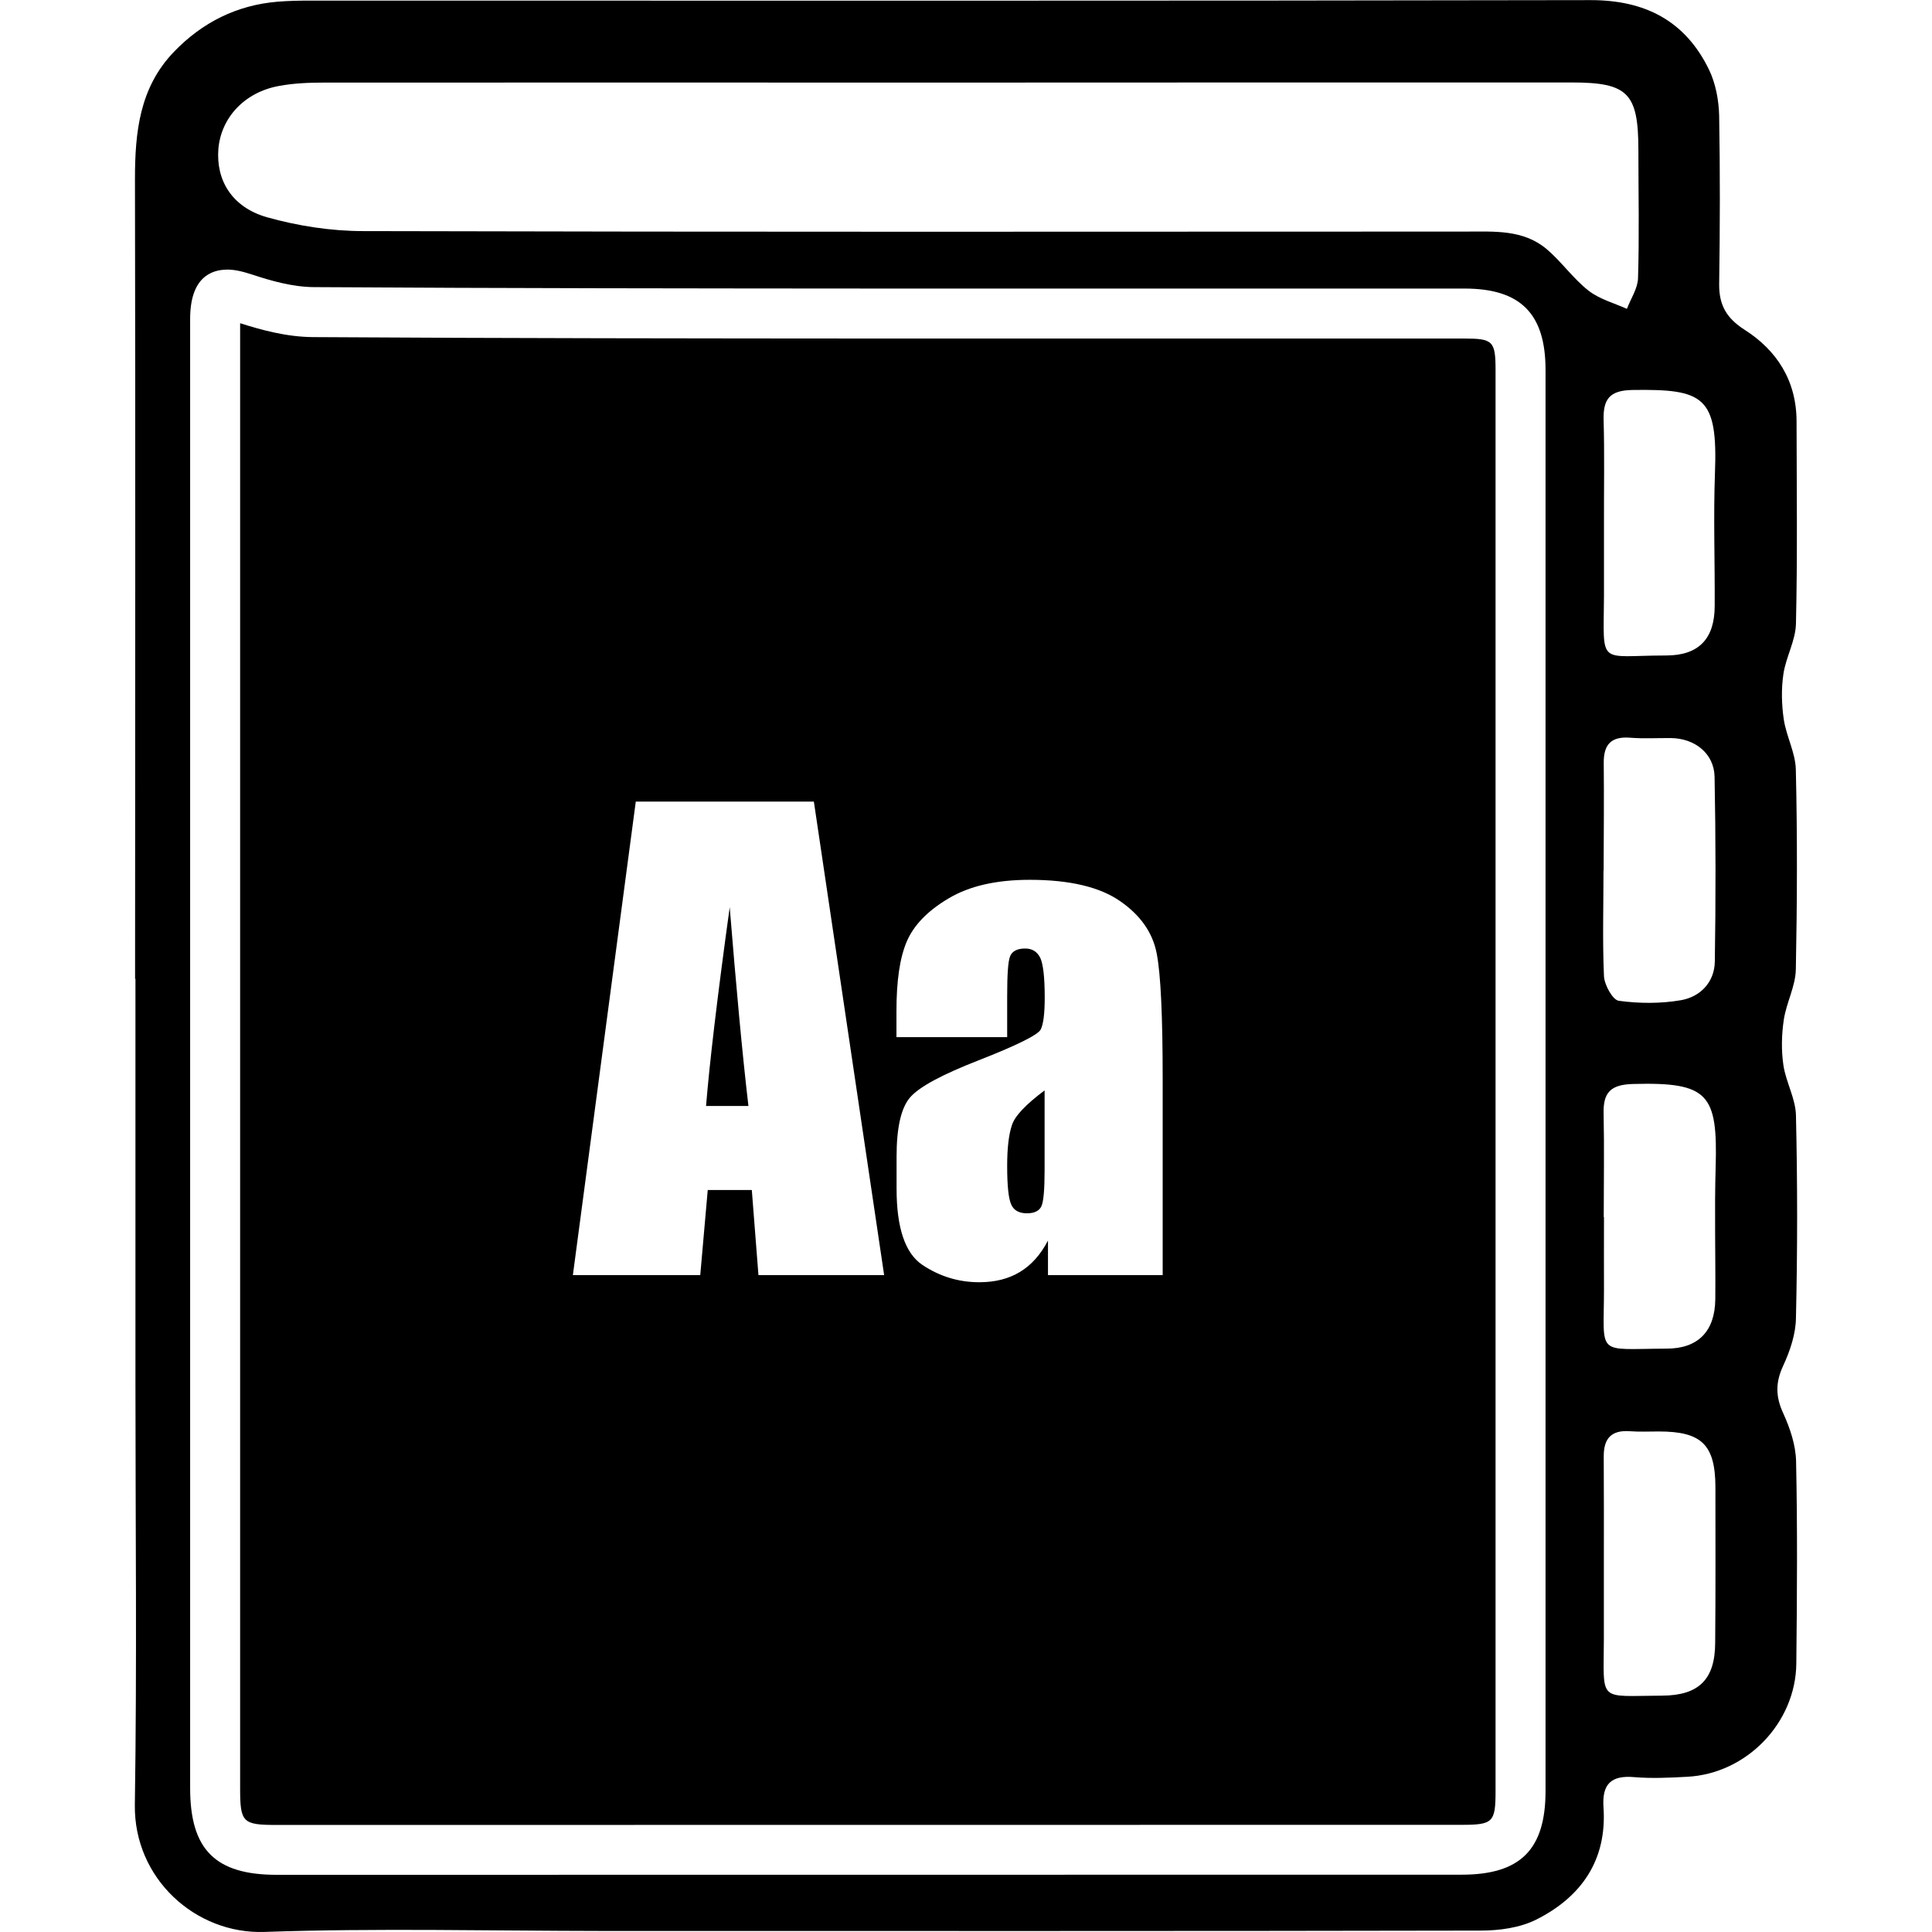
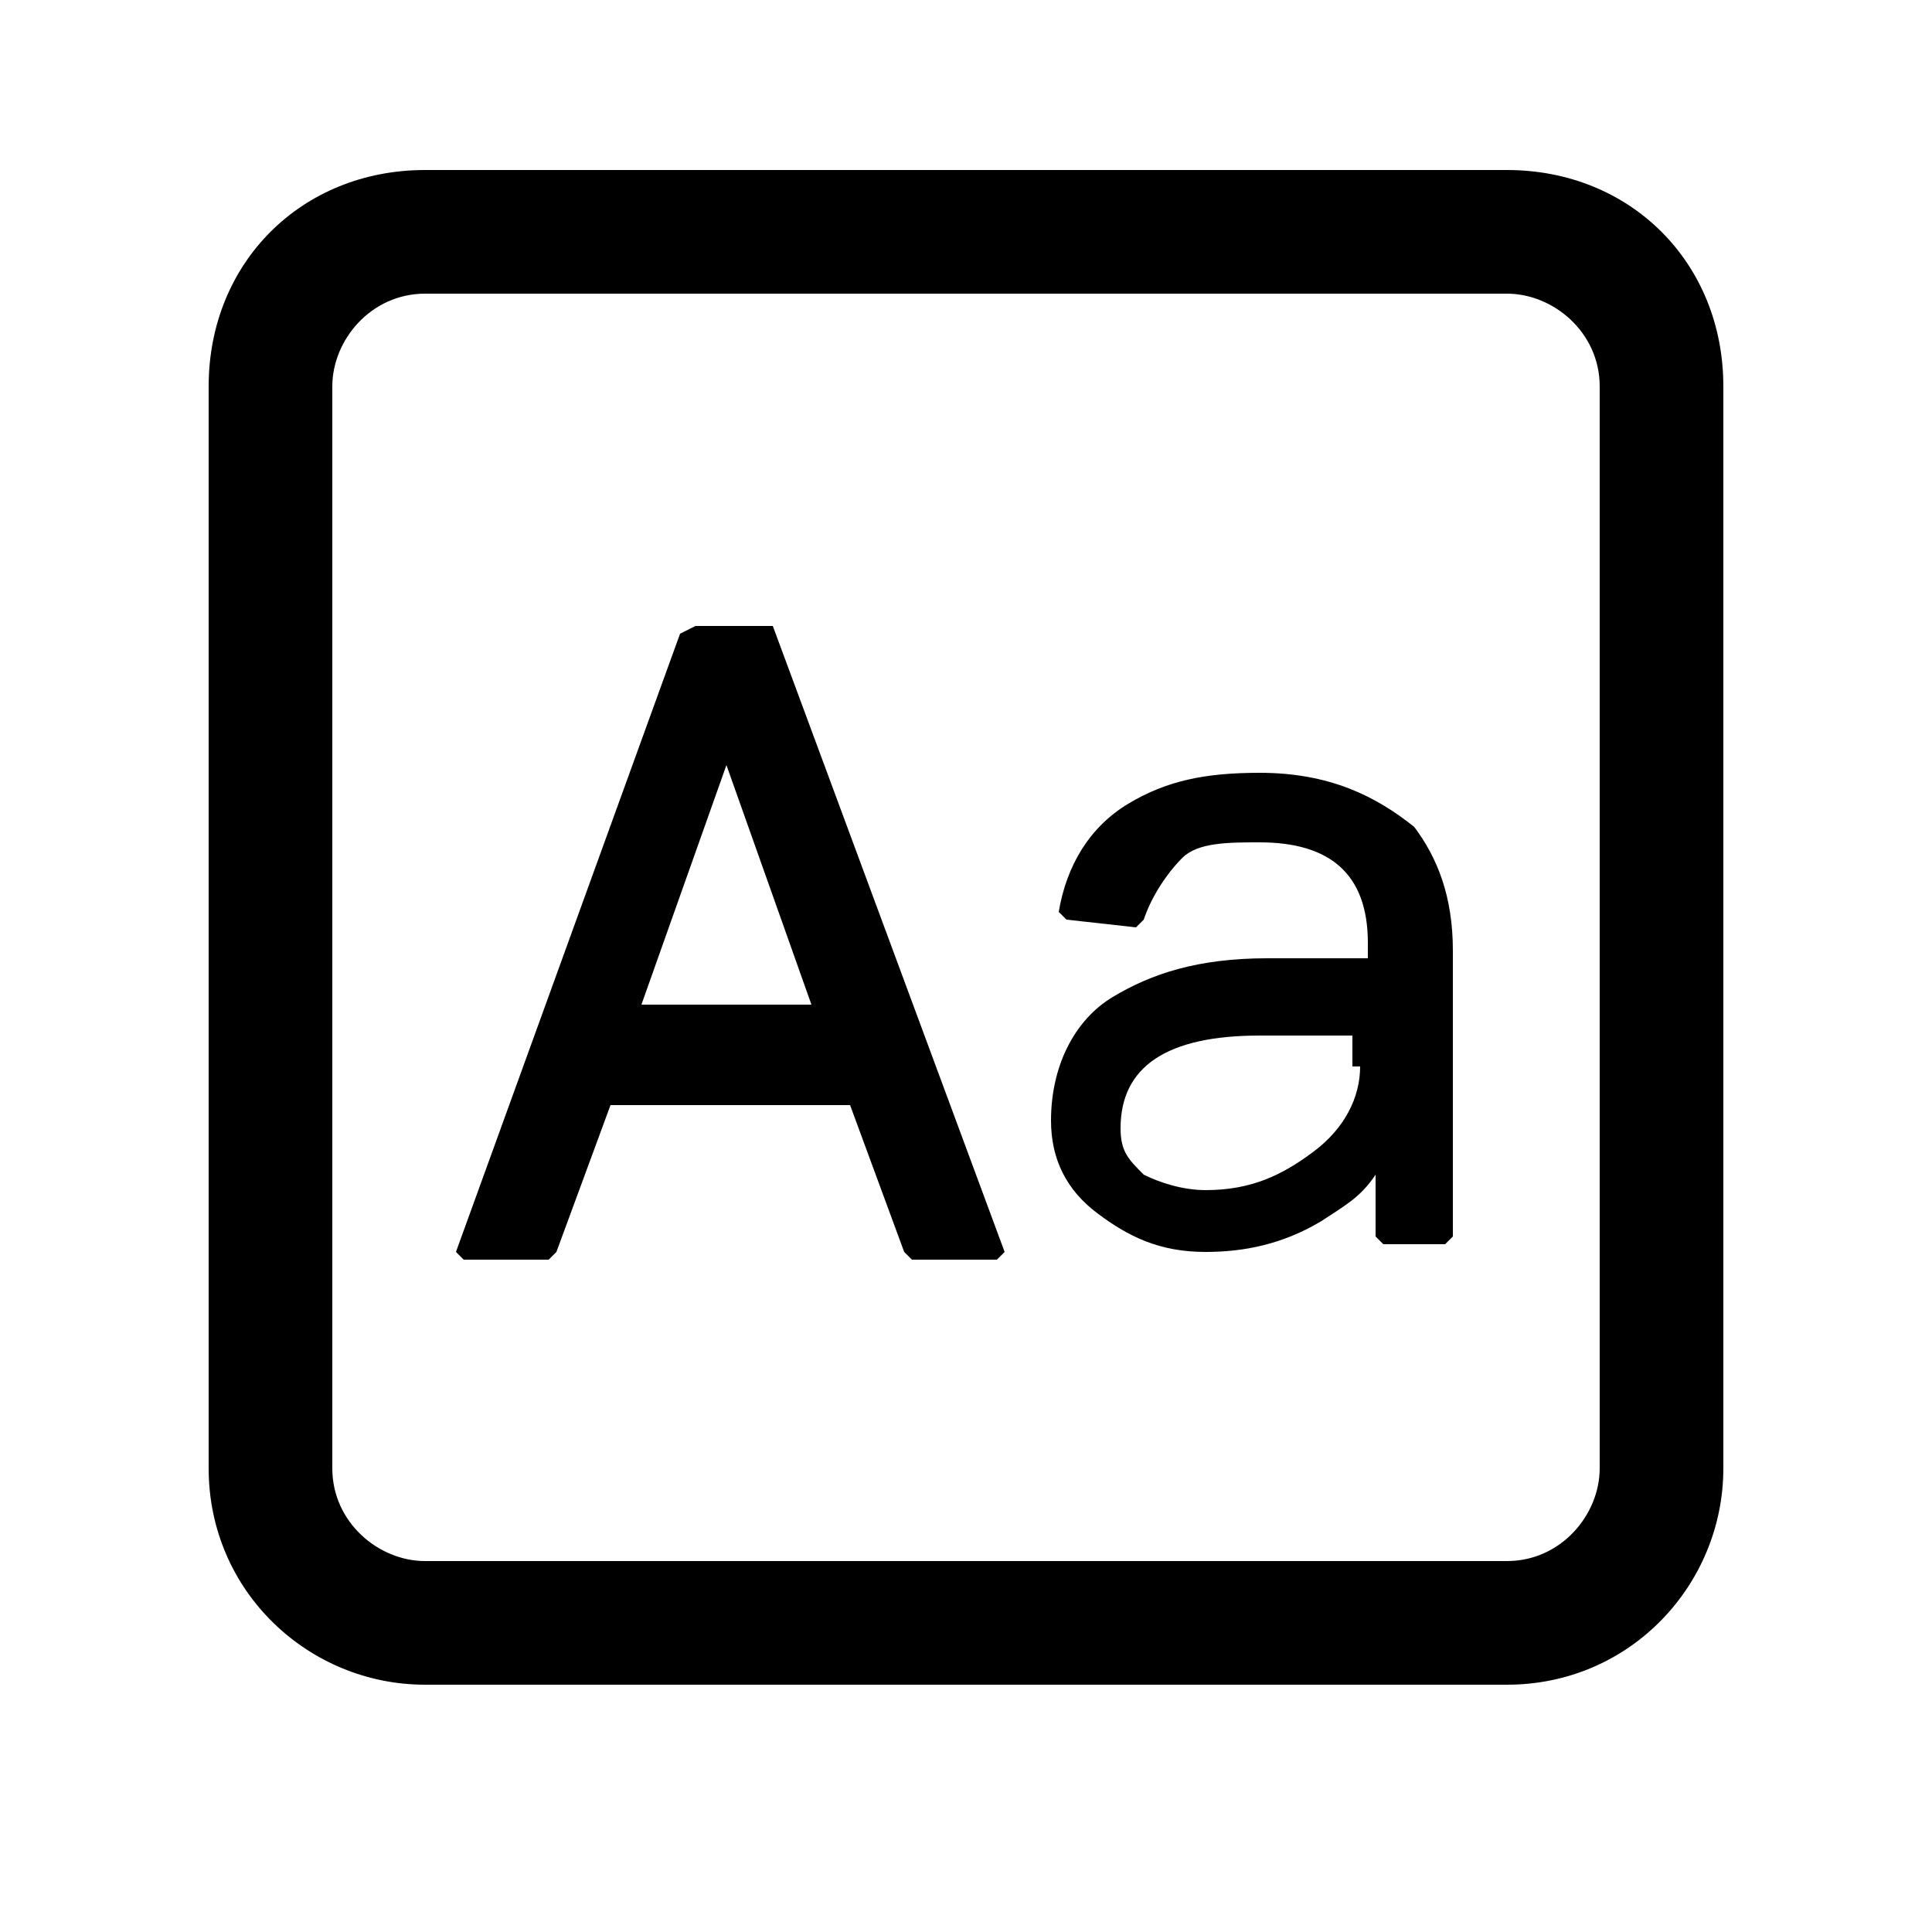
<svg xmlns="http://www.w3.org/2000/svg" class="icon" width="200px" height="200.00px" viewBox="0 0 1024 1024" version="1.1">
-   <path d="M951.955 774.45c-0.192-8.576-3.2-17.471-6.783-25.342-4.16-8.96-4.16-16.446 0-25.342 3.648-7.87 6.655-16.894 6.72-25.341 0.831-35.836 0.831-71.545 0-107.253-0.193-8.96-5.312-17.598-6.656-26.621-1.152-7.872-0.96-16.127 0.192-23.934 1.344-9.087 6.207-17.79 6.4-26.75 0.703-35.324 0.831-70.648 0-105.908-0.193-9.024-5.056-17.663-6.4-26.75-1.152-7.807-1.344-16.126-0.192-23.933 1.344-9.087 6.463-17.727 6.655-26.686 0.832-35.772 0.384-71.48 0.32-107.189 0-21.502-10.367-37.756-27.773-48.763-9.471-6.143-13.31-13.054-13.247-23.933 0.448-29.821 0.512-59.642 0-89.335-0.192-8.255-1.855-17.15-5.375-24.446C893.209 11.007 871.899 0 842.91 0.064 616.565 0.512 390.22 0.32 163.747 0.32c-5.439 0-11.07 0.128-16.574 0.576-21.63 1.792-39.932 10.943-54.97 26.557-18.238 18.942-20.67 42.556-20.67 67.513 0.32 141.234 0.064 282.532 0.064 423.83h0.192v214.441c0 74.489 0.832 148.913-0.32 223.402-0.512 39.1 32.253 68.6 68.729 67.32 59.514-2.047 119.156-0.575 178.734-0.511 155.248 0 310.624 0.128 465.808-0.192 9.92 0 20.798-1.472 29.501-5.823 23.934-12.031 37.564-31.55 35.645-59.514-0.832-12.223 3.903-17.087 16.318-15.999 9.215 0.768 18.622 0.32 28.03-0.192 31.42-1.6 57.53-28.477 57.85-60.026 0.383-35.772 0.64-71.608-0.129-107.253z m-43.003-523.404c-0.832 23.294 0 46.716-0.128 70.201-0.064 17.343-8.447 26.174-25.79 26.174-36.54 0-33.084 6.207-32.892-31.55V277.54c-0.064-18.238 0.32-36.604-0.192-54.843-0.32-11.199 3.2-15.806 15.294-15.998 37.884-0.576 45.307 3.392 43.708 44.347z m-58.938 153.2c-0.064-9.726 4.031-14.014 13.95-13.246 7.167 0.576 14.399 0.128 21.63 0.192 12.607 0.128 22.846 8.063 23.166 20.414 0.64 32.765 0.64 65.402 0.128 98.102-0.192 10.88-7.68 18.622-17.919 20.414-10.75 1.856-22.141 1.792-32.956 0.32-3.2-0.384-7.551-8.255-7.871-12.927-0.832-18.622-0.256-37.308-0.256-55.994h0.064c0.064-19.134 0.256-38.268 0.064-57.274z m-30.845 544.97c0 31.1-13.31 44.411-44.476 44.411l-628.032 0.064c-32.509 0-45.883-13.31-45.883-45.947V169.07c0-21.63 10.75-26.174 19.774-26.174 3.711 0 7.679 0.832 13.886 2.88 8.895 2.944 20.67 6.336 31.805 6.4 101.494 0.64 203.052 0.703 304.673 0.767H776.23c29.693 0 42.94 13.311 42.94 43.132v753.14z m0.512-817.261c-12.415-10.367-27.71-9.215-42.62-9.215-194.86 0.064-389.656 0.255-584.453-0.256-17.214 0-34.748-2.752-51.194-7.36-18.622-5.375-27.006-19.71-25.662-36.284 1.472-16.574 13.887-29.949 32.061-33.277 7.871-1.471 15.998-1.791 24.126-1.791 110.132-0.064 220.33 0 330.462 0 110.26-0.064 220.33-0.064 330.59-0.064 29.95 0 35.389 5.631 35.389 36.028 0 22.526 0.512 45.051-0.192 67.641-0.128 5.503-3.84 10.879-5.888 16.318-6.847-3.071-14.526-5.12-20.286-9.599-8.255-6.463-14.398-15.422-22.333-22.141z m89.399 738.74c-0.064 19.39-8.575 27.902-28.03 28.03-34.492 0.128-31.036 4.031-30.972-30.013v-39.42c0-19.134 0.064-38.14-0.064-57.274-0.064-9.664 4.031-14.143 13.886-13.44 5.056 0.385 10.111 0.129 15.295 0.129 22.653 0 29.885 6.975 30.013 29.309 0 27.517 0.128 55.162-0.128 82.68z m0.256-252.07c-0.704 23.23 0 46.651-0.192 70.009-0.192 16.958-9.087 26.173-25.854 26.173-37.884 0.128-33.148 4.48-33.148-31.548-0.064-12.735 0-25.47 0-38.205h-0.128c0-18.238 0.32-36.476-0.064-54.714-0.32-11.327 3.711-15.486 15.614-15.806 40.06-1.088 44.86 5.375 43.772 44.091z" />
-   <path d="M536.318 596.42c-1.664 4.99-2.496 12.094-2.496 21.437 0 10.687 0.704 17.47 2.176 20.606 1.343 3.072 4.16 4.608 8.255 4.608 3.967 0 6.463-1.216 7.679-3.648 1.152-2.432 1.728-8.831 1.728-19.134v-42.364c-9.983 7.487-15.807 13.567-17.342 18.494z" />
-   <path d="M776.23 179.438H470.915c-101.621-0.064-203.243-0.128-304.929-0.768-14.27-0.064-28.029-3.968-38.716-7.36v776.498c0 18.174 1.344 19.454 19.39 19.454l628.032-0.064c16.639 0 17.982-1.344 17.982-17.919V196.076c0-15.294-1.471-16.638-16.446-16.638zM401.994 675.835l-3.52-45.115h-23.357l-3.968 45.115h-67.513l33.34-250.982h94.391l37.244 250.982h-66.617z m214.314 0h-60.857v-18.302c-3.84 7.36-8.768 12.927-14.783 16.574-6.08 3.712-13.31 5.504-21.63 5.504-10.943 0-20.99-3.072-30.205-9.215-9.087-6.144-13.63-19.582-13.63-40.38v-16.958c0-15.359 2.367-25.918 7.231-31.485 4.864-5.568 16.894-12.03 36.092-19.518 20.606-8.063 31.55-13.567 33.021-16.318 1.472-2.816 2.176-8.448 2.176-17.087 0-10.687-0.832-17.726-2.368-20.99-1.664-3.263-4.224-4.927-8-4.927-4.223 0-6.91 1.408-7.998 4.16-1.088 2.751-1.536 9.79-1.536 21.31v21.501H475.14v-13.758c0-15.935 1.728-28.158 5.44-36.86 3.647-8.576 10.942-16.255 22.077-22.846 11.07-6.656 25.47-9.92 43.132-9.92 21.245 0 37.18 3.84 47.93 11.327 10.752 7.424 17.215 16.703 19.327 27.582 2.176 10.943 3.2 33.34 3.2 67.385v103.221z" />
-   <path d="M374.222 586.18h22.462c-3.328-28.349-6.528-63.545-9.92-105.333-6.655 48.06-10.75 83.256-12.542 105.333z" />
+   <path d="M667.648 409.6c-28.672 0-49.152 4.096-69.632 16.384-20.48 12.288-32.768 32.768-36.864 57.344l4.096 4.096 36.864 4.096 4.096-4.096c4.096-12.288 12.288-24.576 20.48-32.768 8.192-8.192 24.576-8.192 40.96-8.192 36.864 0 57.344 16.384 57.344 53.248v8.192h-53.248c-36.864 0-61.44 8.192-81.92 20.48s-32.768 36.864-32.768 65.536c0 20.48 8.192 36.864 24.576 49.152 16.384 12.288 32.768 20.48 57.344 20.48 20.48 0 40.96-4.096 61.44-16.384 12.288-8.192 20.48-12.288 28.672-24.576v32.768l4.096 4.096h32.768l4.096-4.096v-151.552c0-28.672-8.192-49.152-20.48-65.536-20.48-16.384-45.056-28.672-81.92-28.672z m53.248 155.648c0 16.384-8.192 32.768-24.576 45.056-16.384 12.288-32.768 20.48-57.344 20.48-12.288 0-24.576-4.096-32.768-8.192-8.192-8.192-12.288-12.288-12.288-24.576 0-32.768 24.576-49.152 73.728-49.152H716.8v16.384z" />
+   <path d="M798.72 90.112H225.28C159.744 90.112 110.592 139.264 110.592 204.8v573.44c0 65.536 53.248 114.688 114.688 114.688h573.44c65.536 0 114.688-53.248 114.688-114.688V204.8c0-65.536-49.152-114.688-114.688-114.688zM847.872 778.24c0 24.576-20.48 49.152-49.152 49.152H225.28c-24.576 0-49.152-20.48-49.152-49.152V204.8c0-24.576 20.48-49.152 49.152-49.152h573.44c24.576 0 49.152 20.48 49.152 49.152v573.44z" />
+   <path d="M409.6 331.776h-40.96l-8.192 4.096-118.784 327.68 4.096 4.096h45.056l4.096-4.096 28.672-77.824h126.976l28.672 77.824 4.096 4.096h45.056l4.096-4.096-122.88-331.776zM339.968 532.48l45.056-126.976L430.08 532.48H339.968z" />
</svg>
